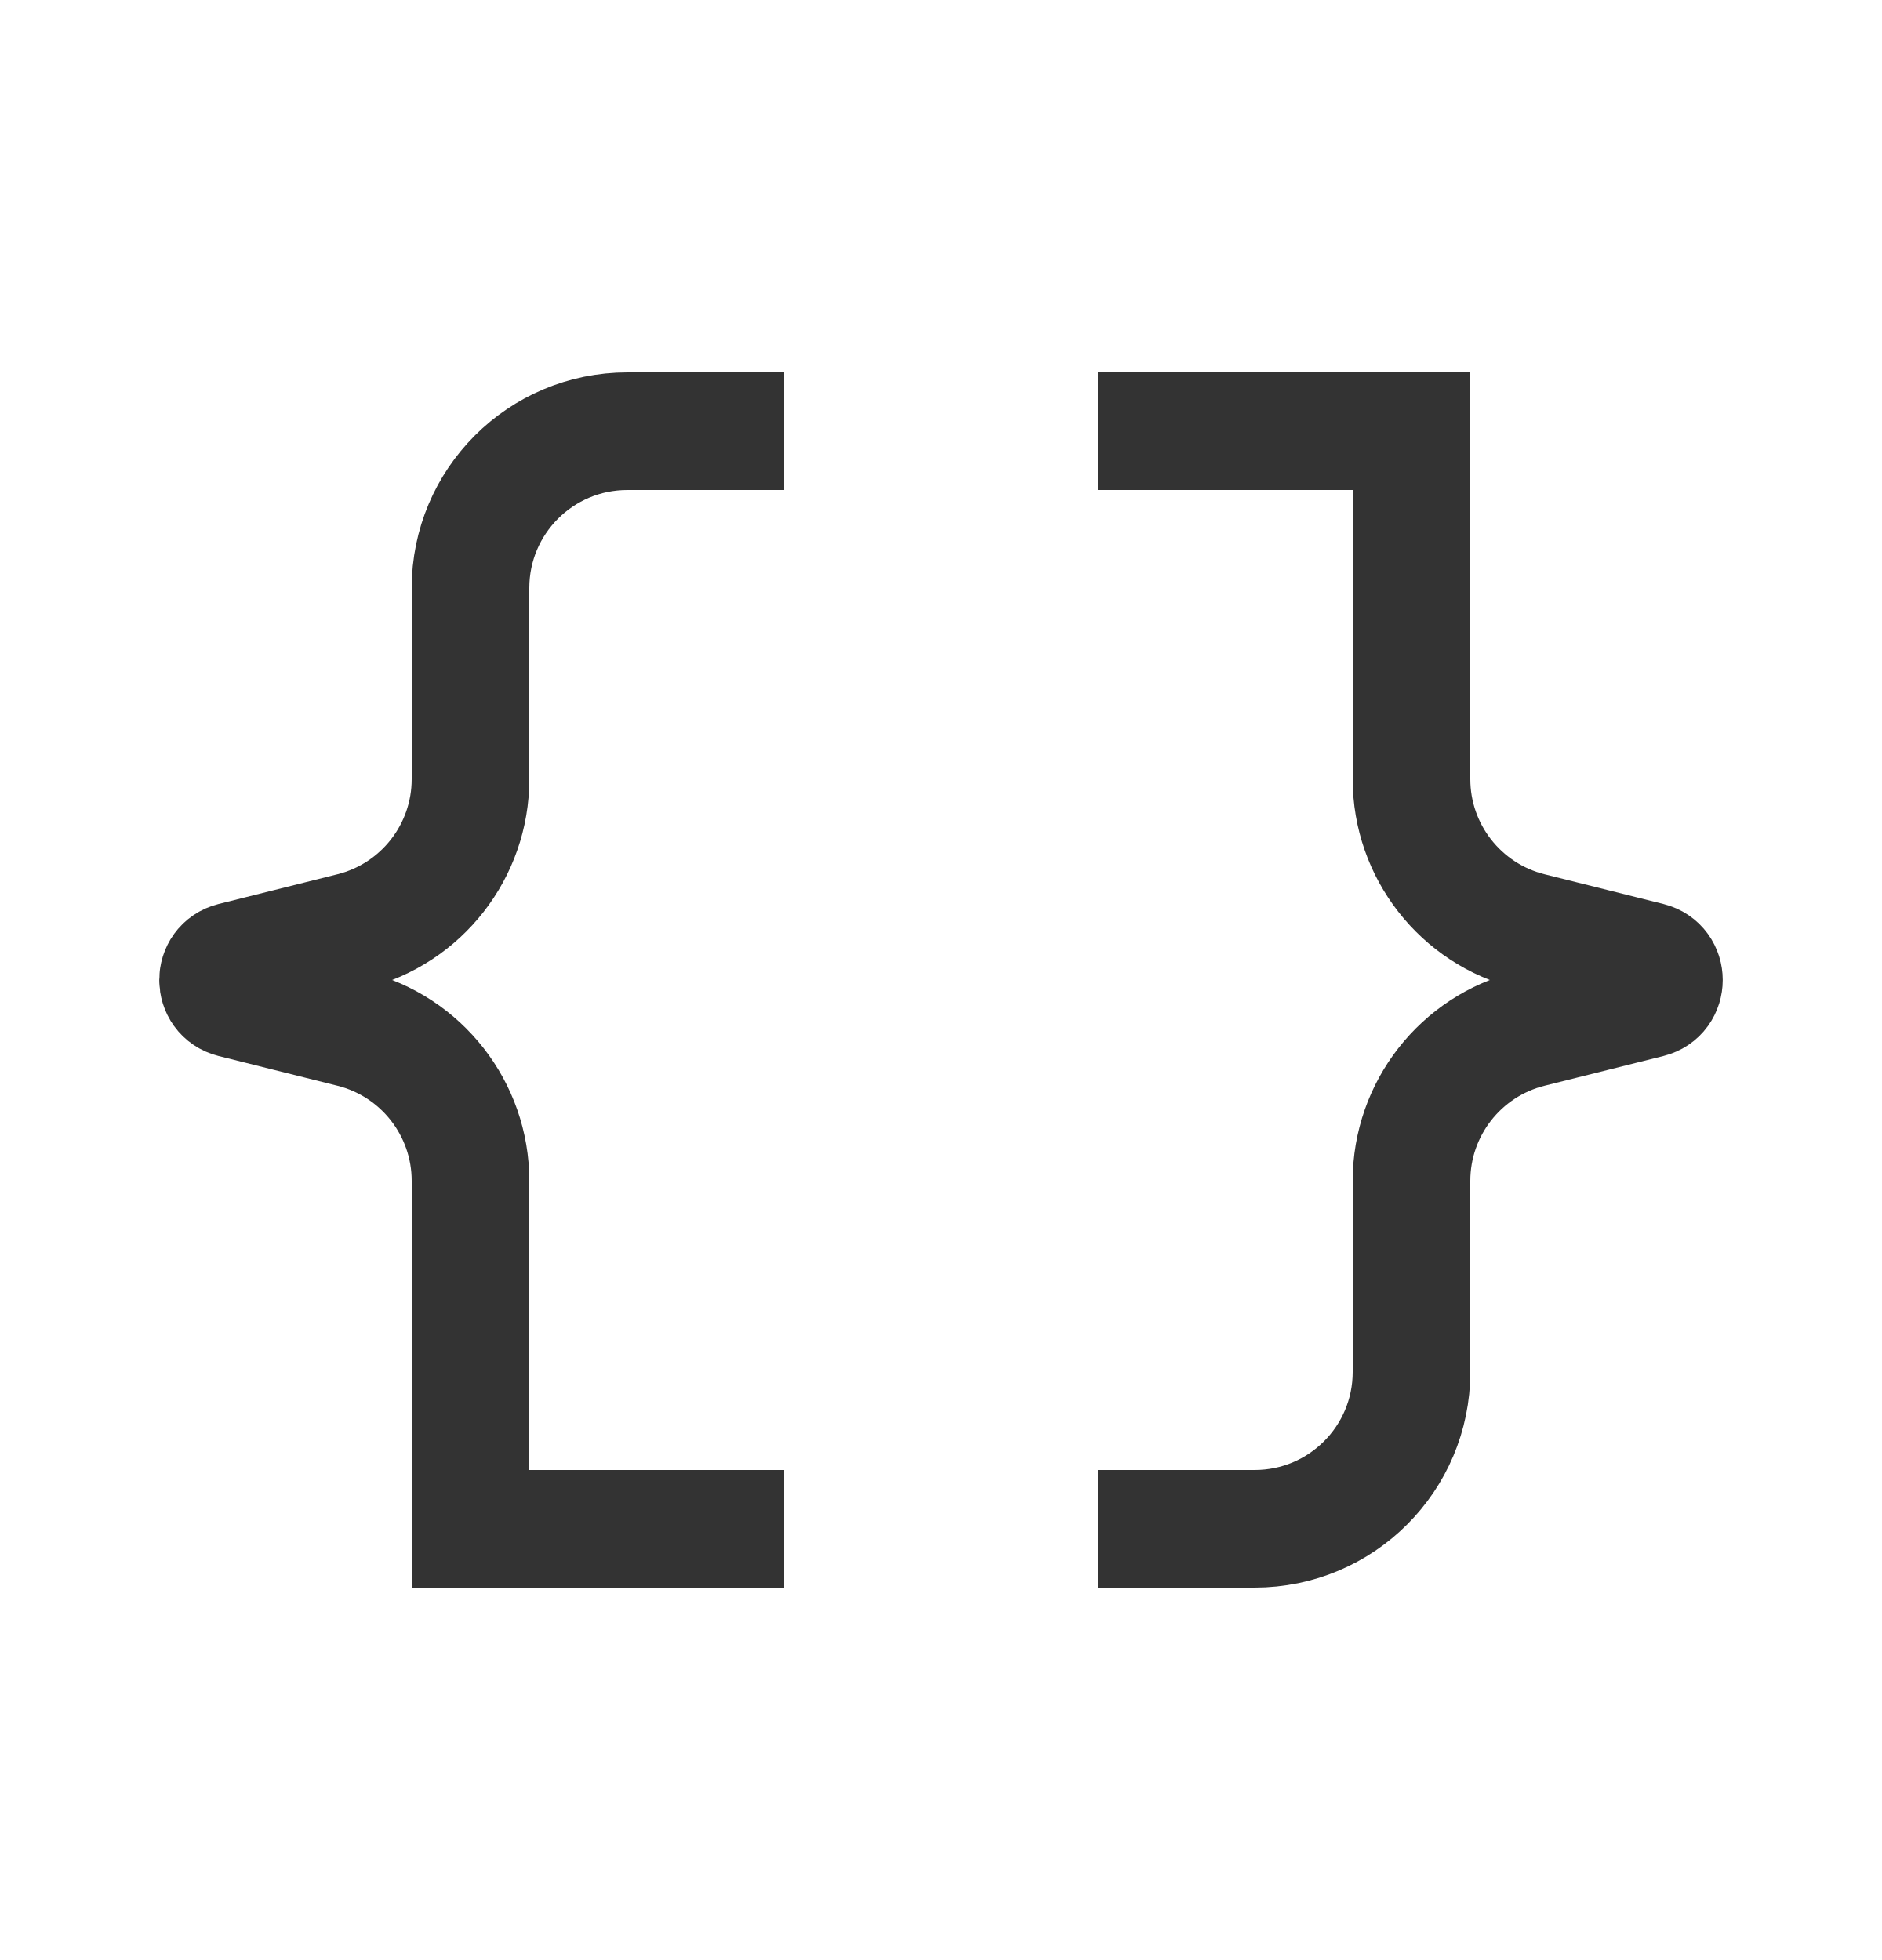
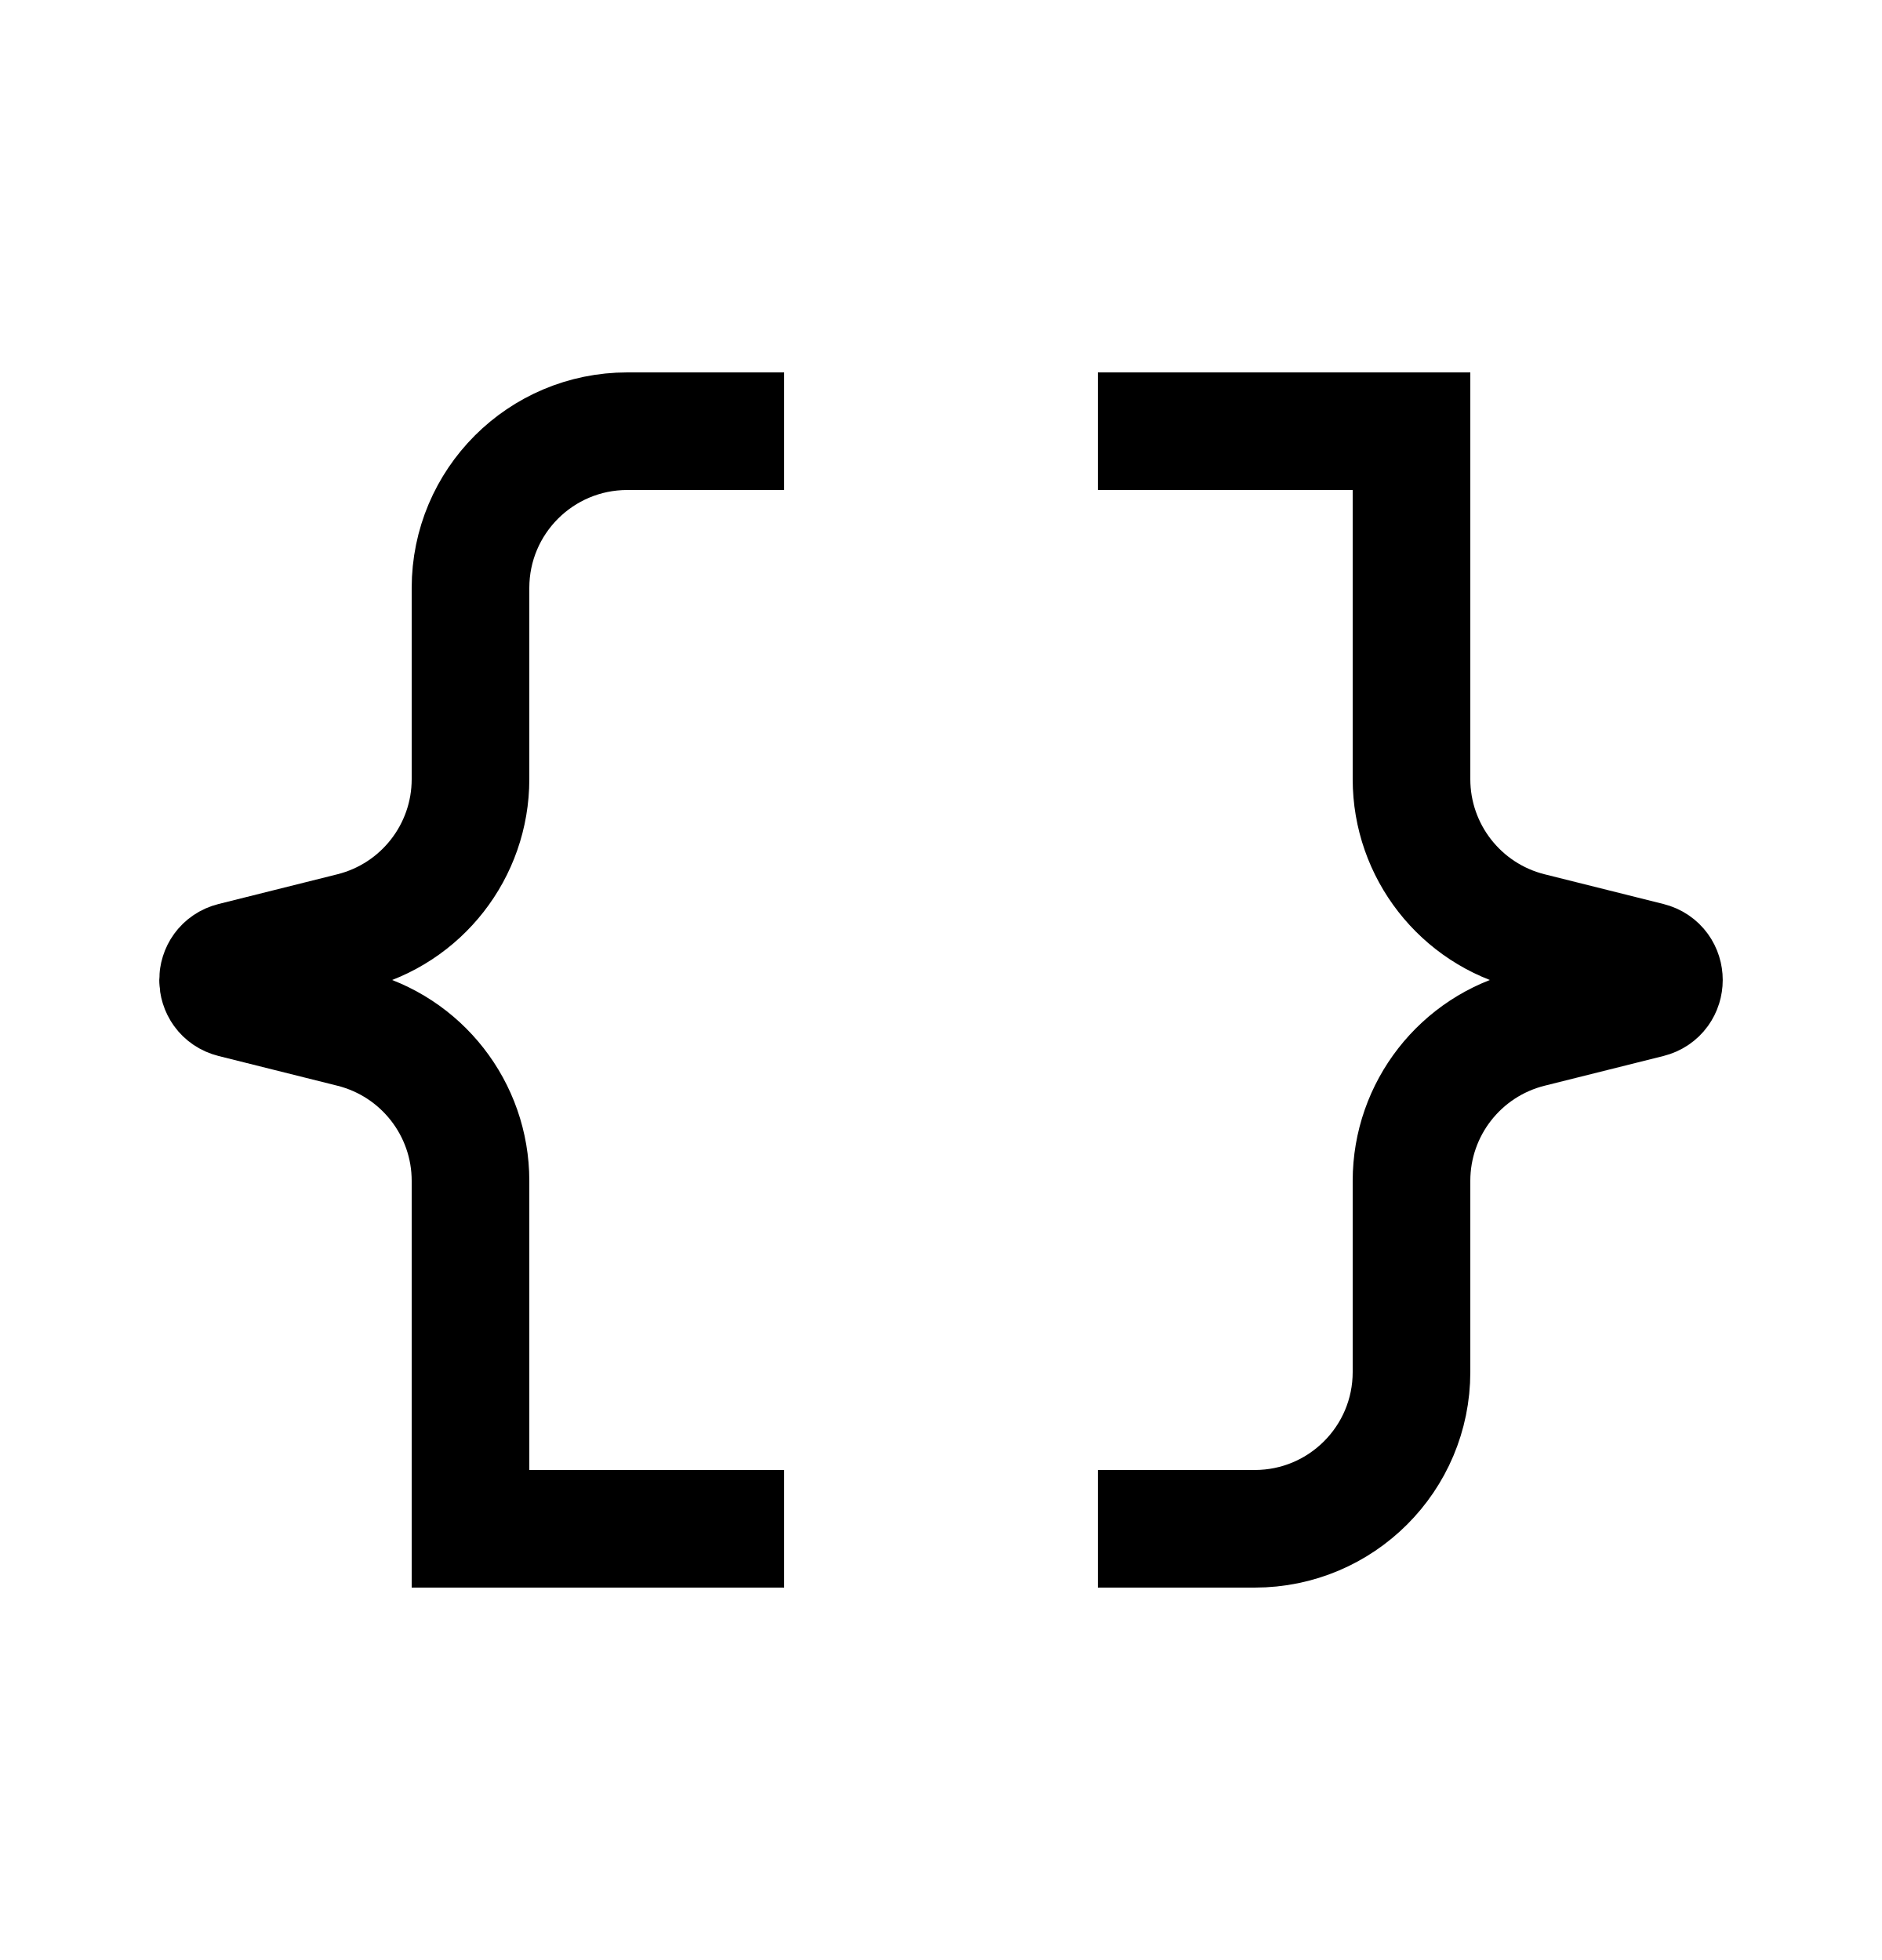
<svg xmlns="http://www.w3.org/2000/svg" width="24" height="25" viewBox="0 0 24 25" fill="none">
-   <path d="M14 19.5H16C17.105 19.5 18 18.605 18 17.5V15.062C18 14.144 18.625 13.344 19.515 13.121L21.03 12.742C21.282 12.679 21.282 12.321 21.03 12.258L19.515 11.879C18.625 11.656 18 10.856 18 9.938V5.5H14" stroke="#333333" stroke-width="1.5" />
-   <path d="M10 5.5H8C6.895 5.5 6 6.395 6 7.5V9.938C6 10.856 5.375 11.656 4.485 11.879L2.97 12.258C2.718 12.321 2.718 12.679 2.97 12.742L4.485 13.121C5.375 13.344 6 14.144 6 15.062V19.5H10" stroke="#333333" stroke-width="1.5" />
+   <path d="M14 19.5H16C17.105 19.5 18 18.605 18 17.5V15.062C18 14.144 18.625 13.344 19.515 13.121L21.03 12.742C21.282 12.679 21.282 12.321 21.03 12.258L19.515 11.879C18.625 11.656 18 10.856 18 9.938V5.5H14" stroke="currentColor" stroke-width="1.5" />
+   <path d="M10 5.5H8C6.895 5.5 6 6.395 6 7.5V9.938C6 10.856 5.375 11.656 4.485 11.879L2.97 12.258C2.718 12.321 2.718 12.679 2.97 12.742L4.485 13.121C5.375 13.344 6 14.144 6 15.062V19.5H10" stroke="currentColor" stroke-width="1.5" />
</svg>
